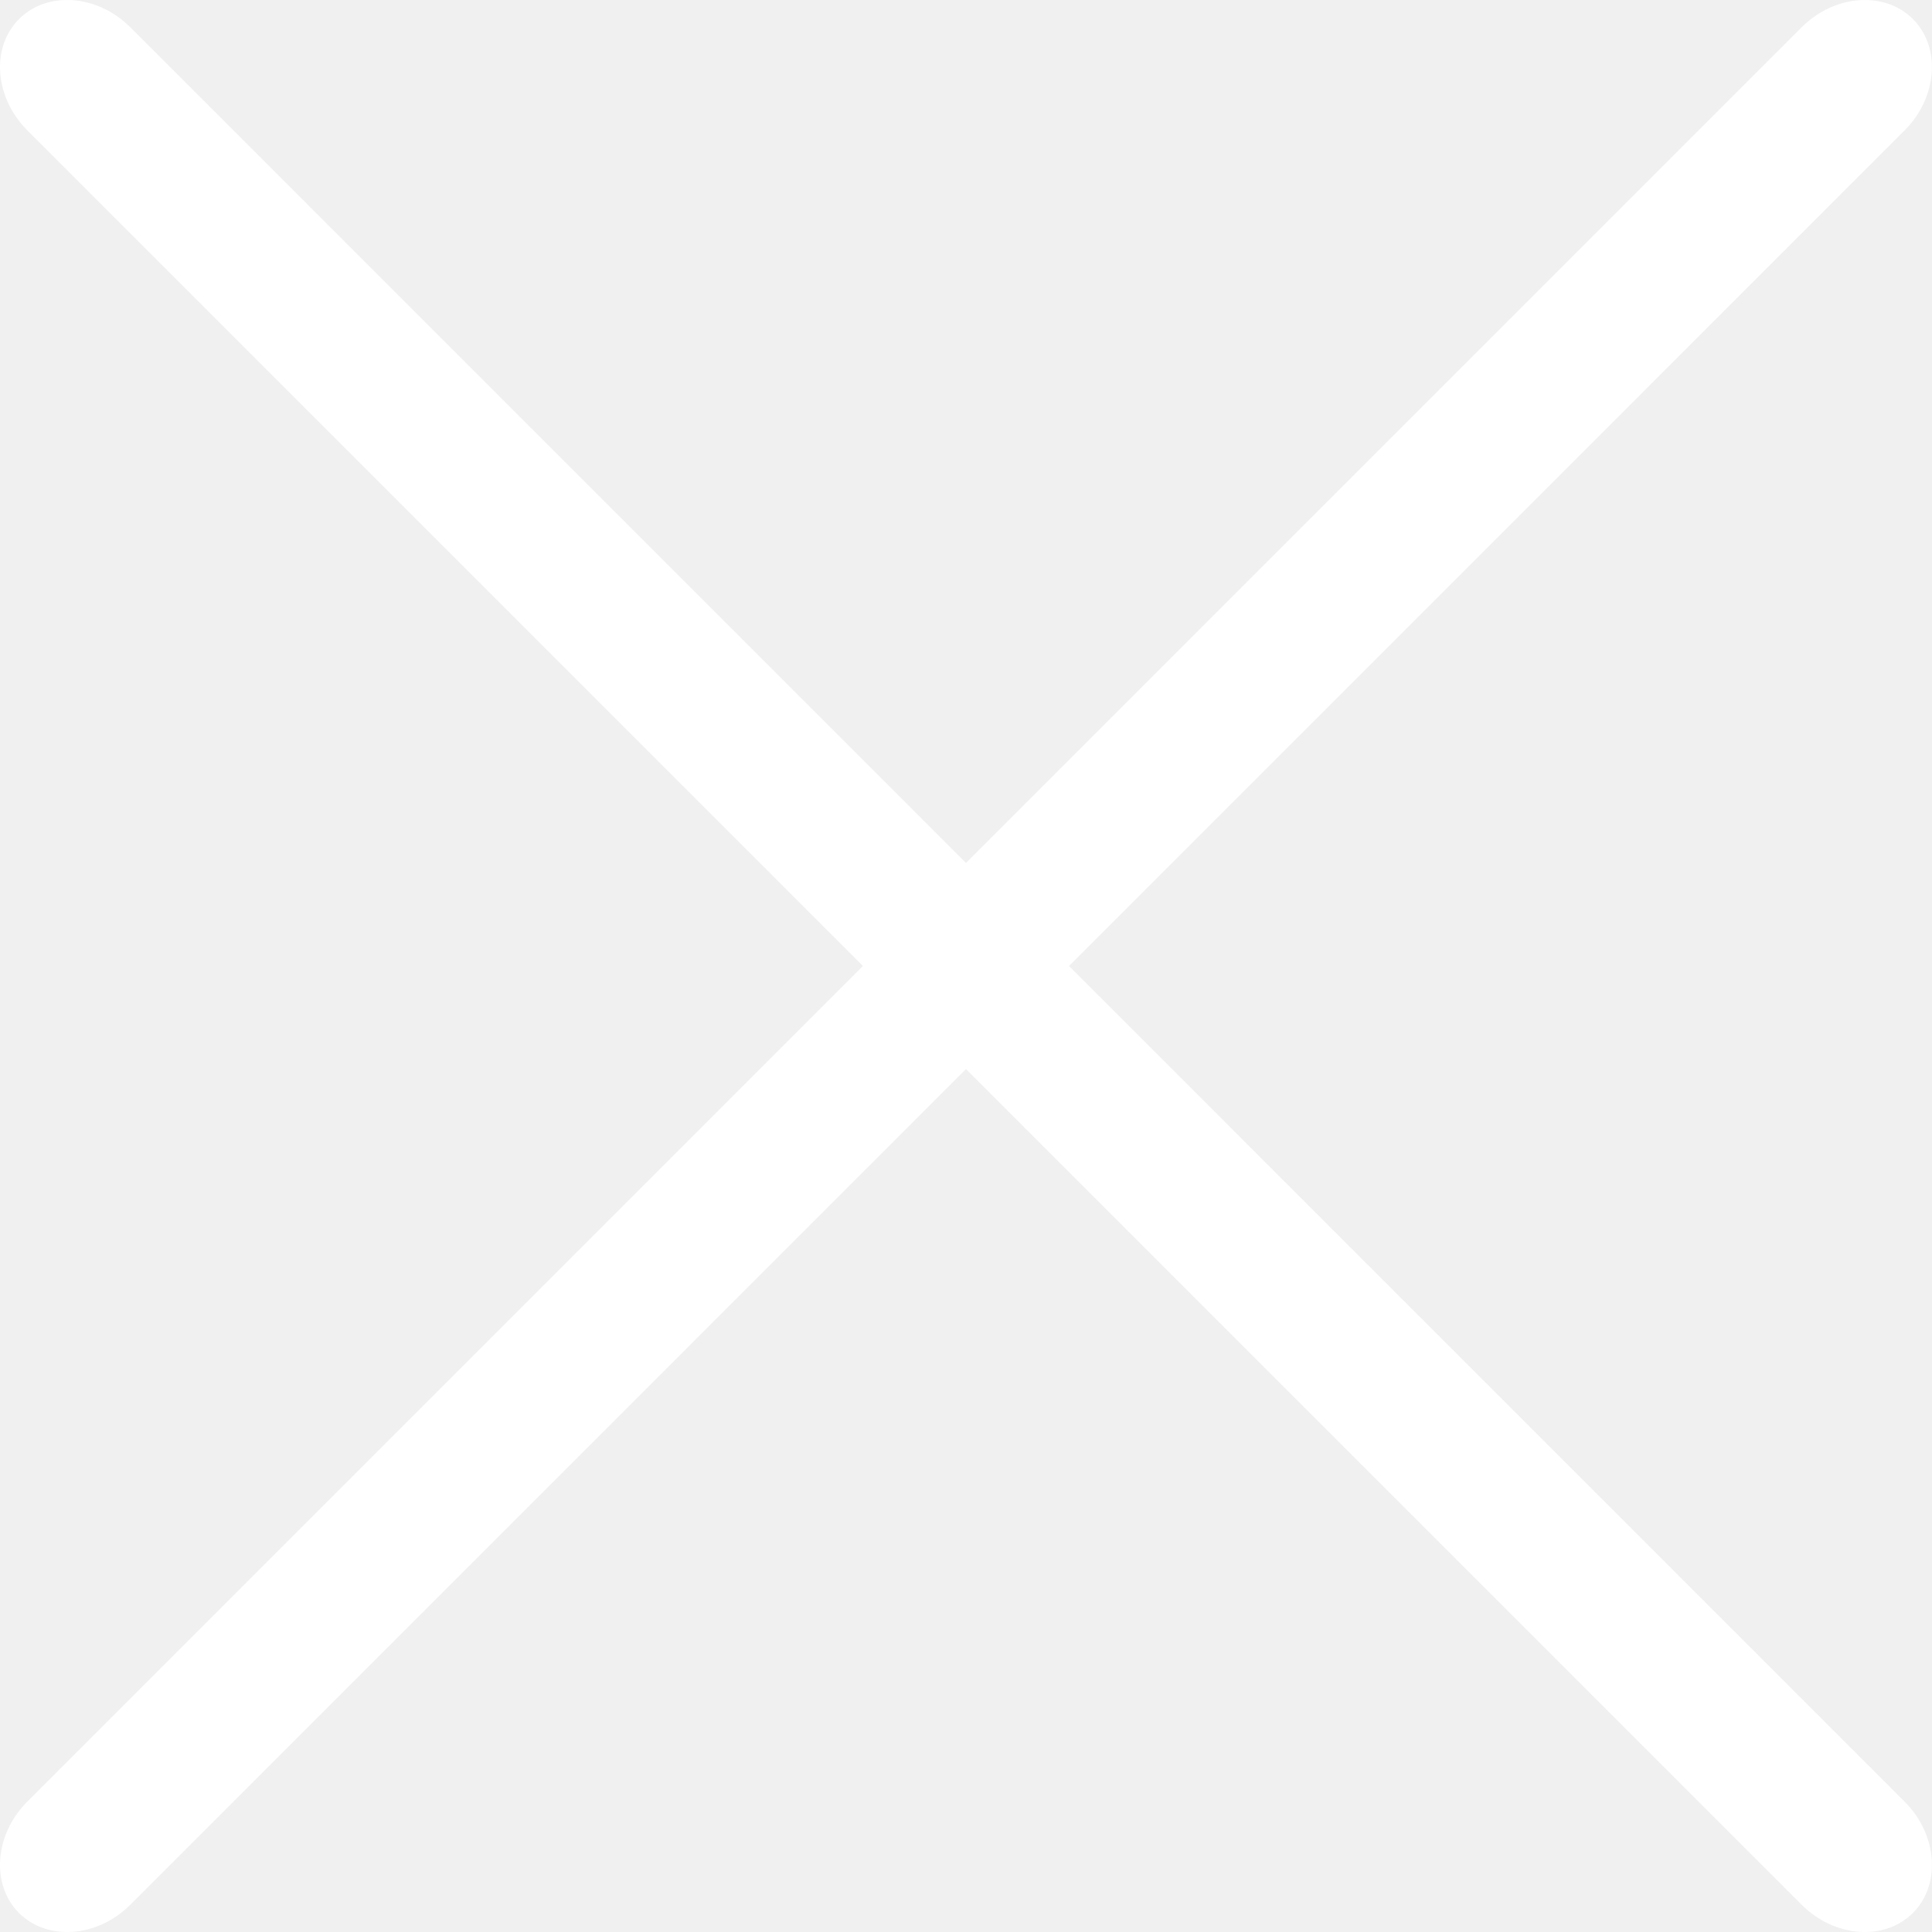
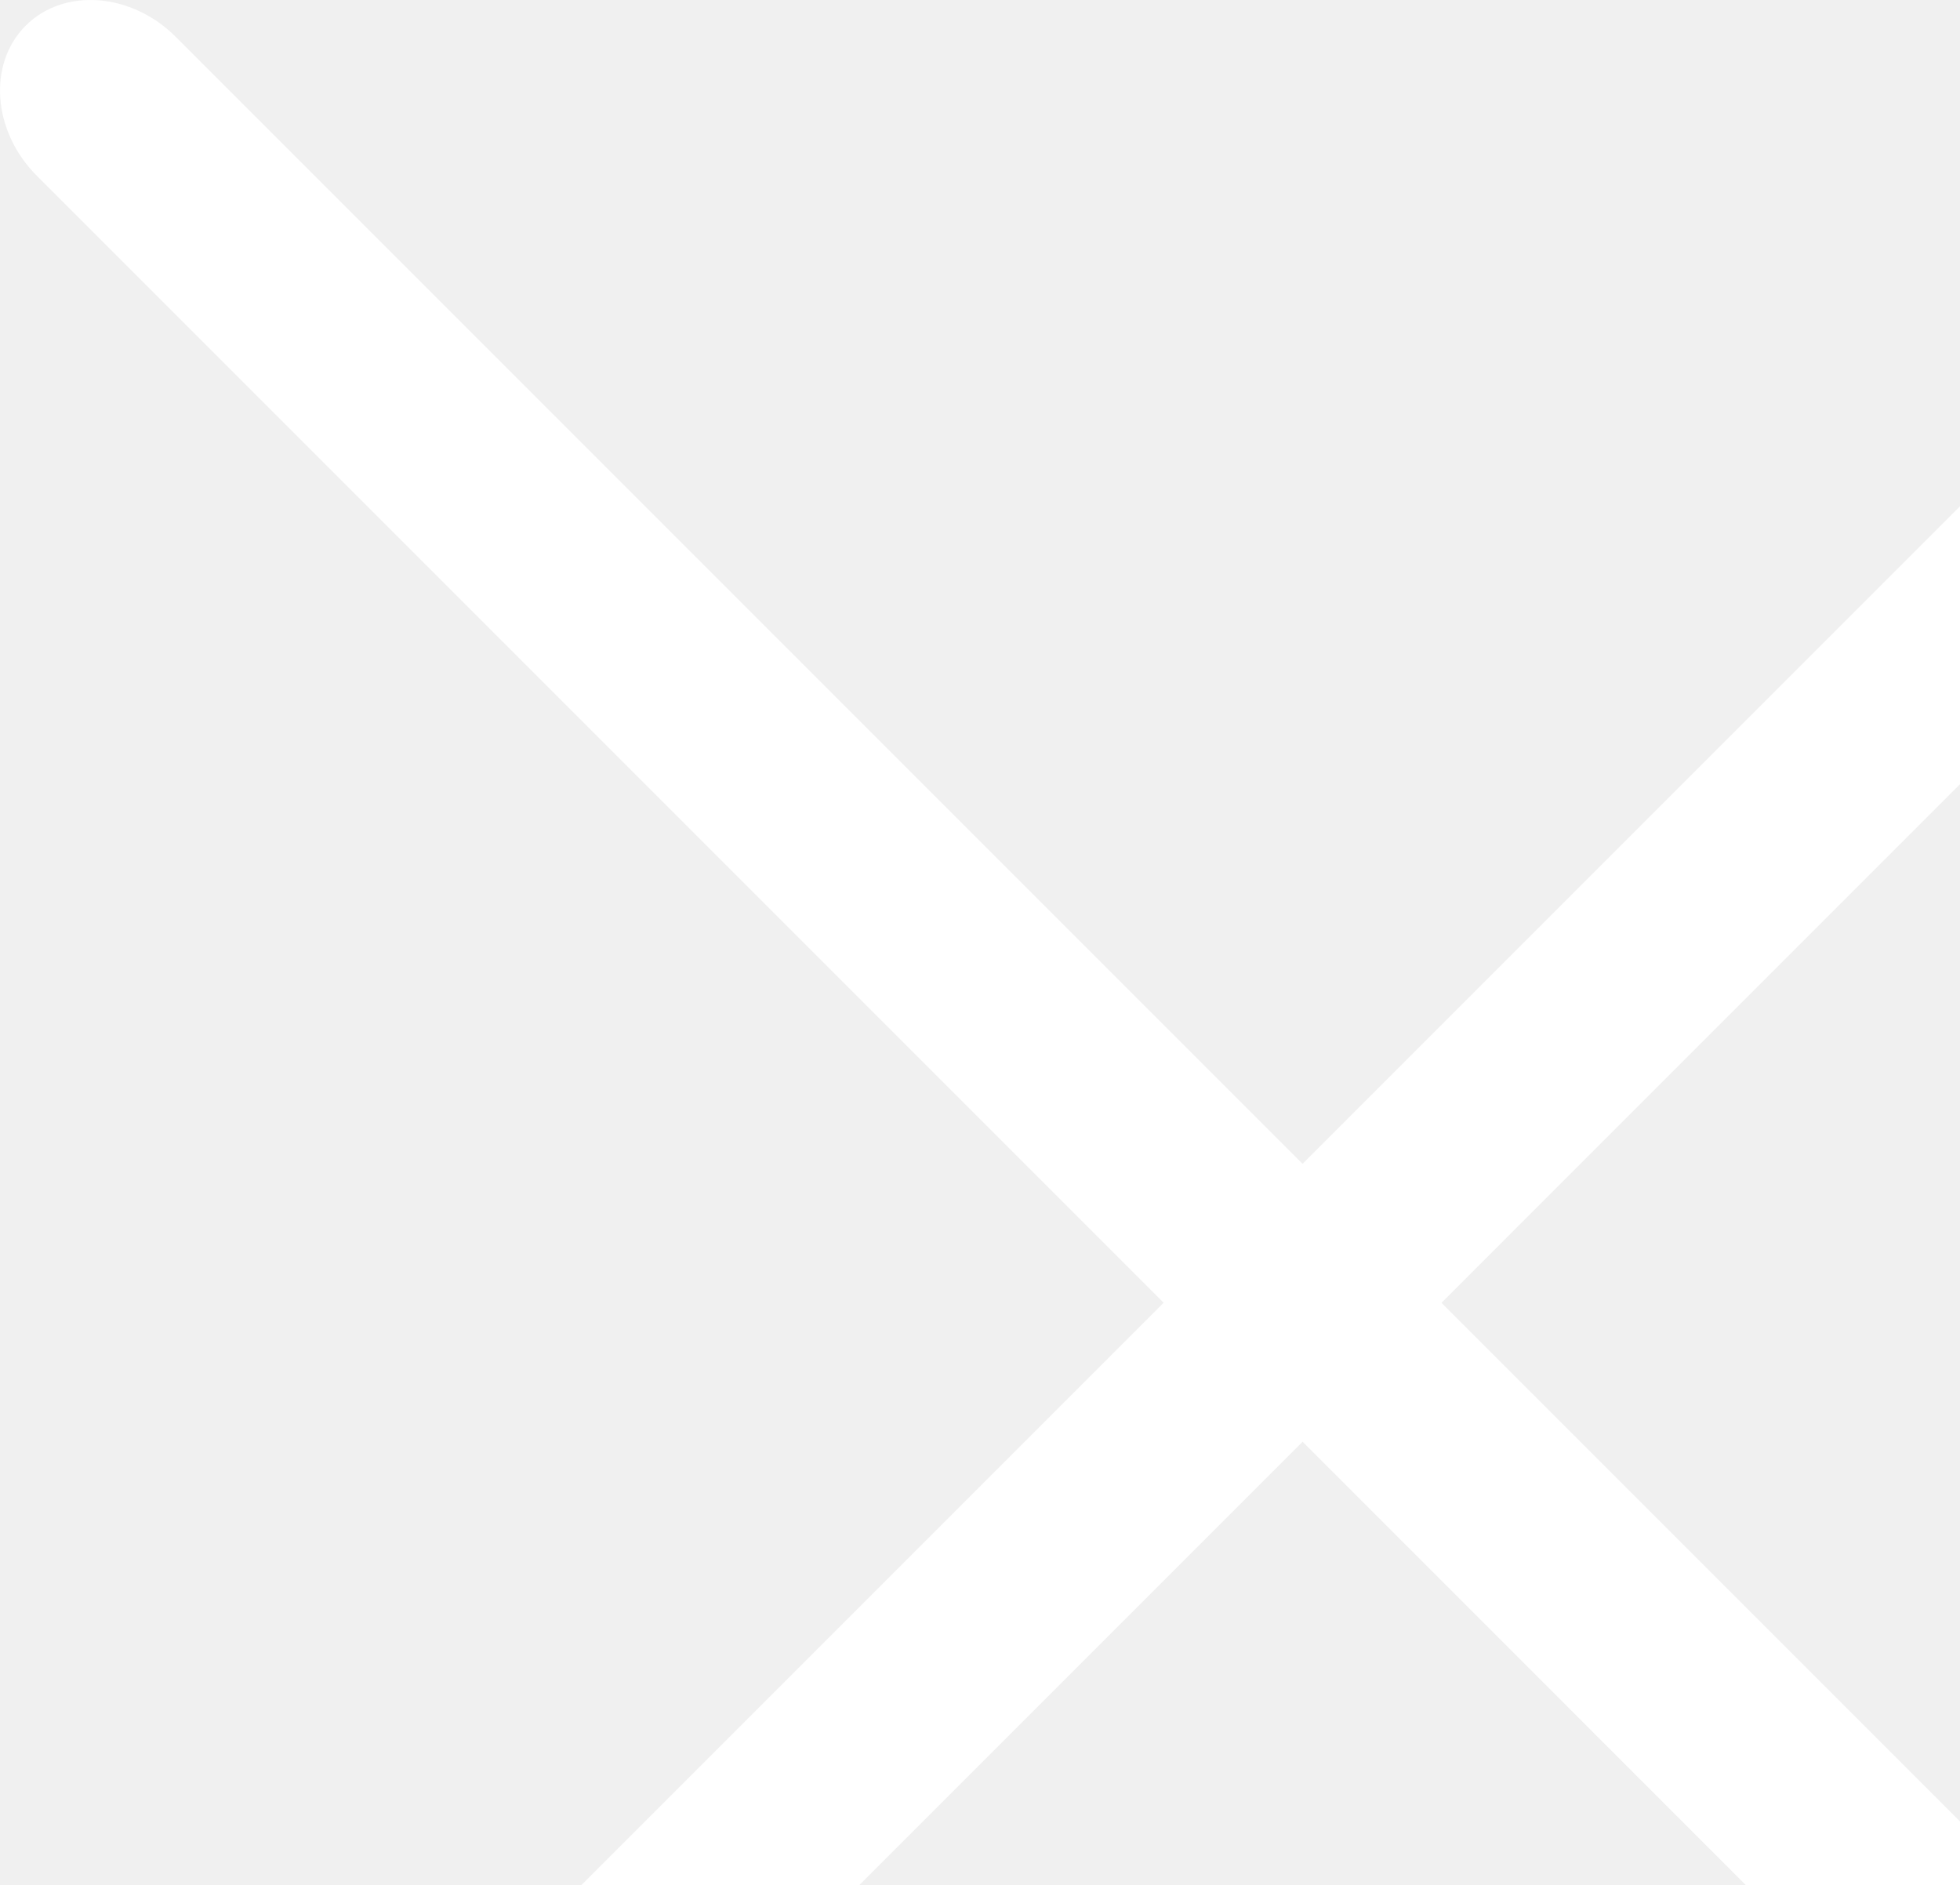
- <svg xmlns="http://www.w3.org/2000/svg" viewBox="0 0 34.558 34.559" xml:space="preserve" id="svg5618" version="1.1">
+ <svg xmlns="http://www.w3.org/2000/svg" viewBox="0 0 26 25" width="26" height="25" xml:space="preserve" id="svg5618" version="1.1">
  <defs id="defs5622">
    <clipPath id="clipPath5634" clipPathUnits="userSpaceOnUse">
      <path id="path5632" d="M 0,25.919 H 25.918 V 0 H 0 Z" />
    </clipPath>
  </defs>
  <g transform="matrix(1.333333,0,0,-1.333333,0,34.5592)" id="g5626">
    <g id="g5628">
      <g clip-path="url(#clipPath5634)" id="g5630">
        <g transform="translate(0.3662,1.749)" id="g5636">
          <path id="path5638" style="fill:#fff;fill-opacity:1;fill-rule:nonzero;stroke:none" d="m 0,0 c -0.441,-0.441 -0.491,-1.113 -0.111,-1.494 0.38,-0.379 1.052,-0.33 1.493,0.111 l 23.804,23.805 c 0.441,0.441 0.491,1.113 0.111,1.493 -0.38,0.38 -1.052,0.33 -1.493,-0.111 z" />
        </g>
        <g transform="translate(0.2554,25.6641)" id="g5640">
          <path id="path5642" style="fill:#fff;fill-opacity:1;fill-rule:nonzero;stroke:none" d="m 0,0 c -0.38,-0.381 -0.33,-1.052 0.111,-1.493 l 23.804,-23.805 c 0.441,-0.441 1.113,-0.491 1.493,-0.11 0.38,0.38 0.33,1.051 -0.111,1.492 L 1.493,-0.111 C 1.052,0.33 0.38,0.38 0,0" />
        </g>
      </g>
    </g>
  </g>
</svg>
